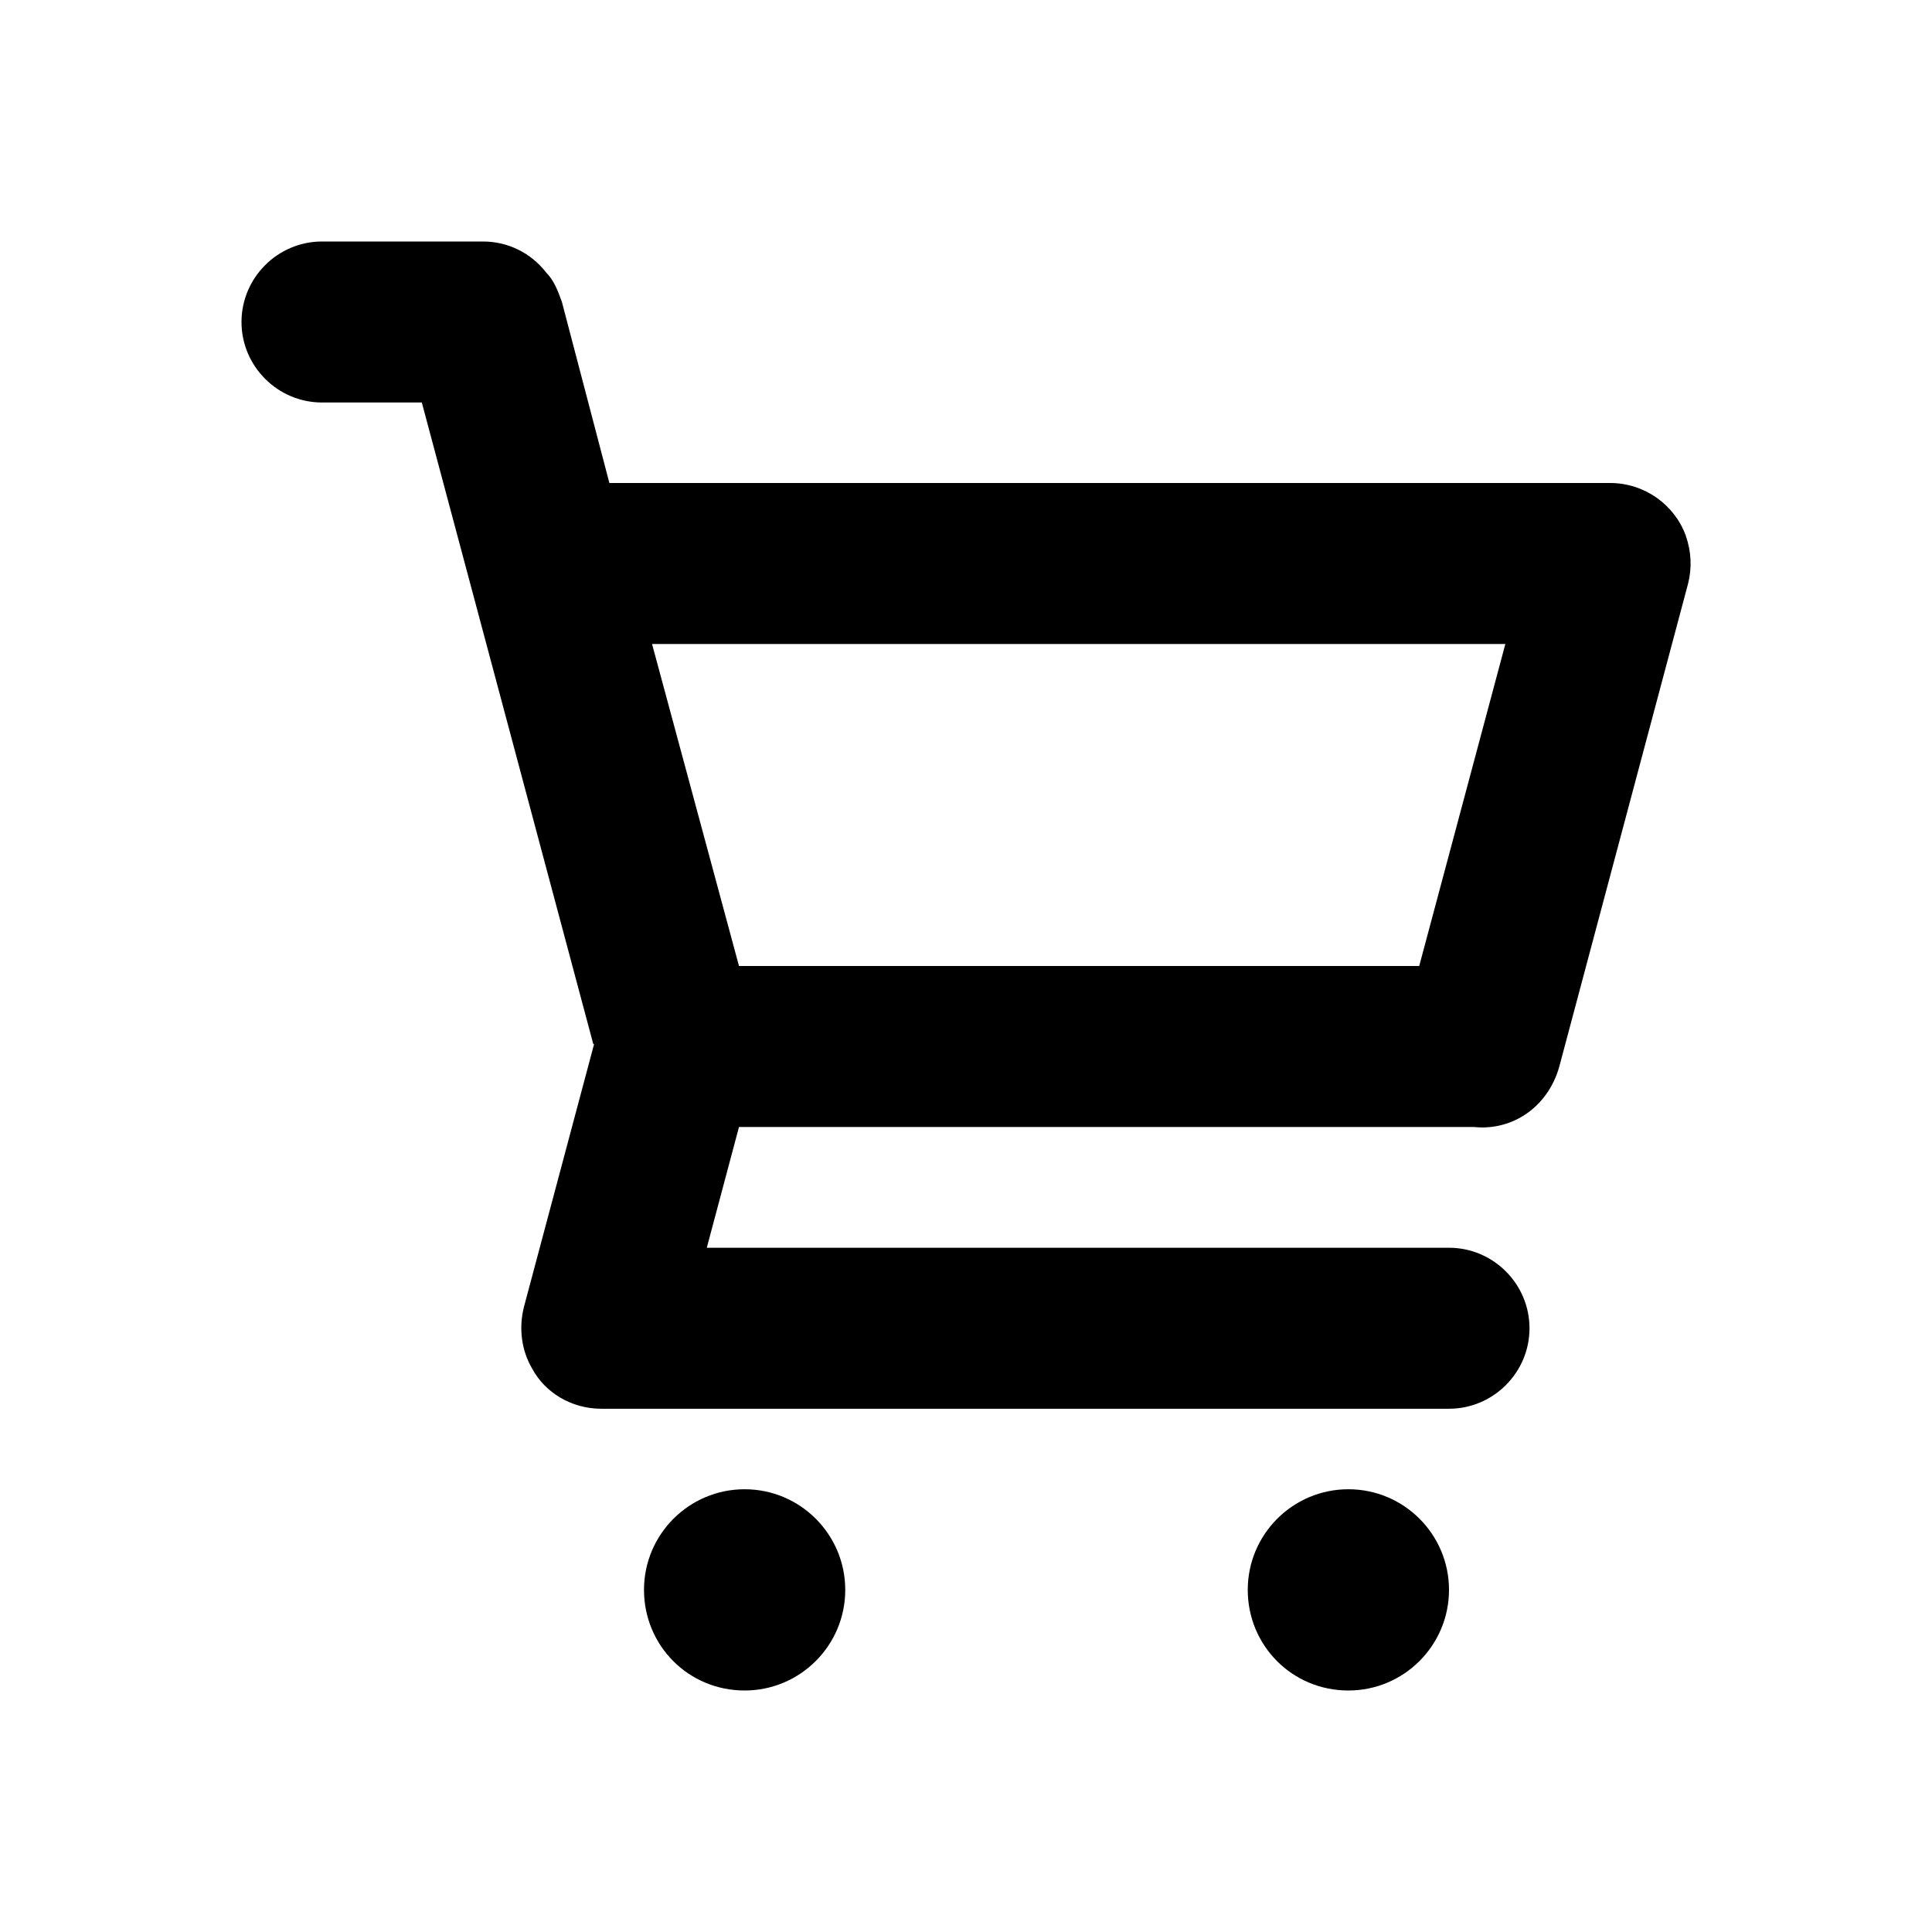
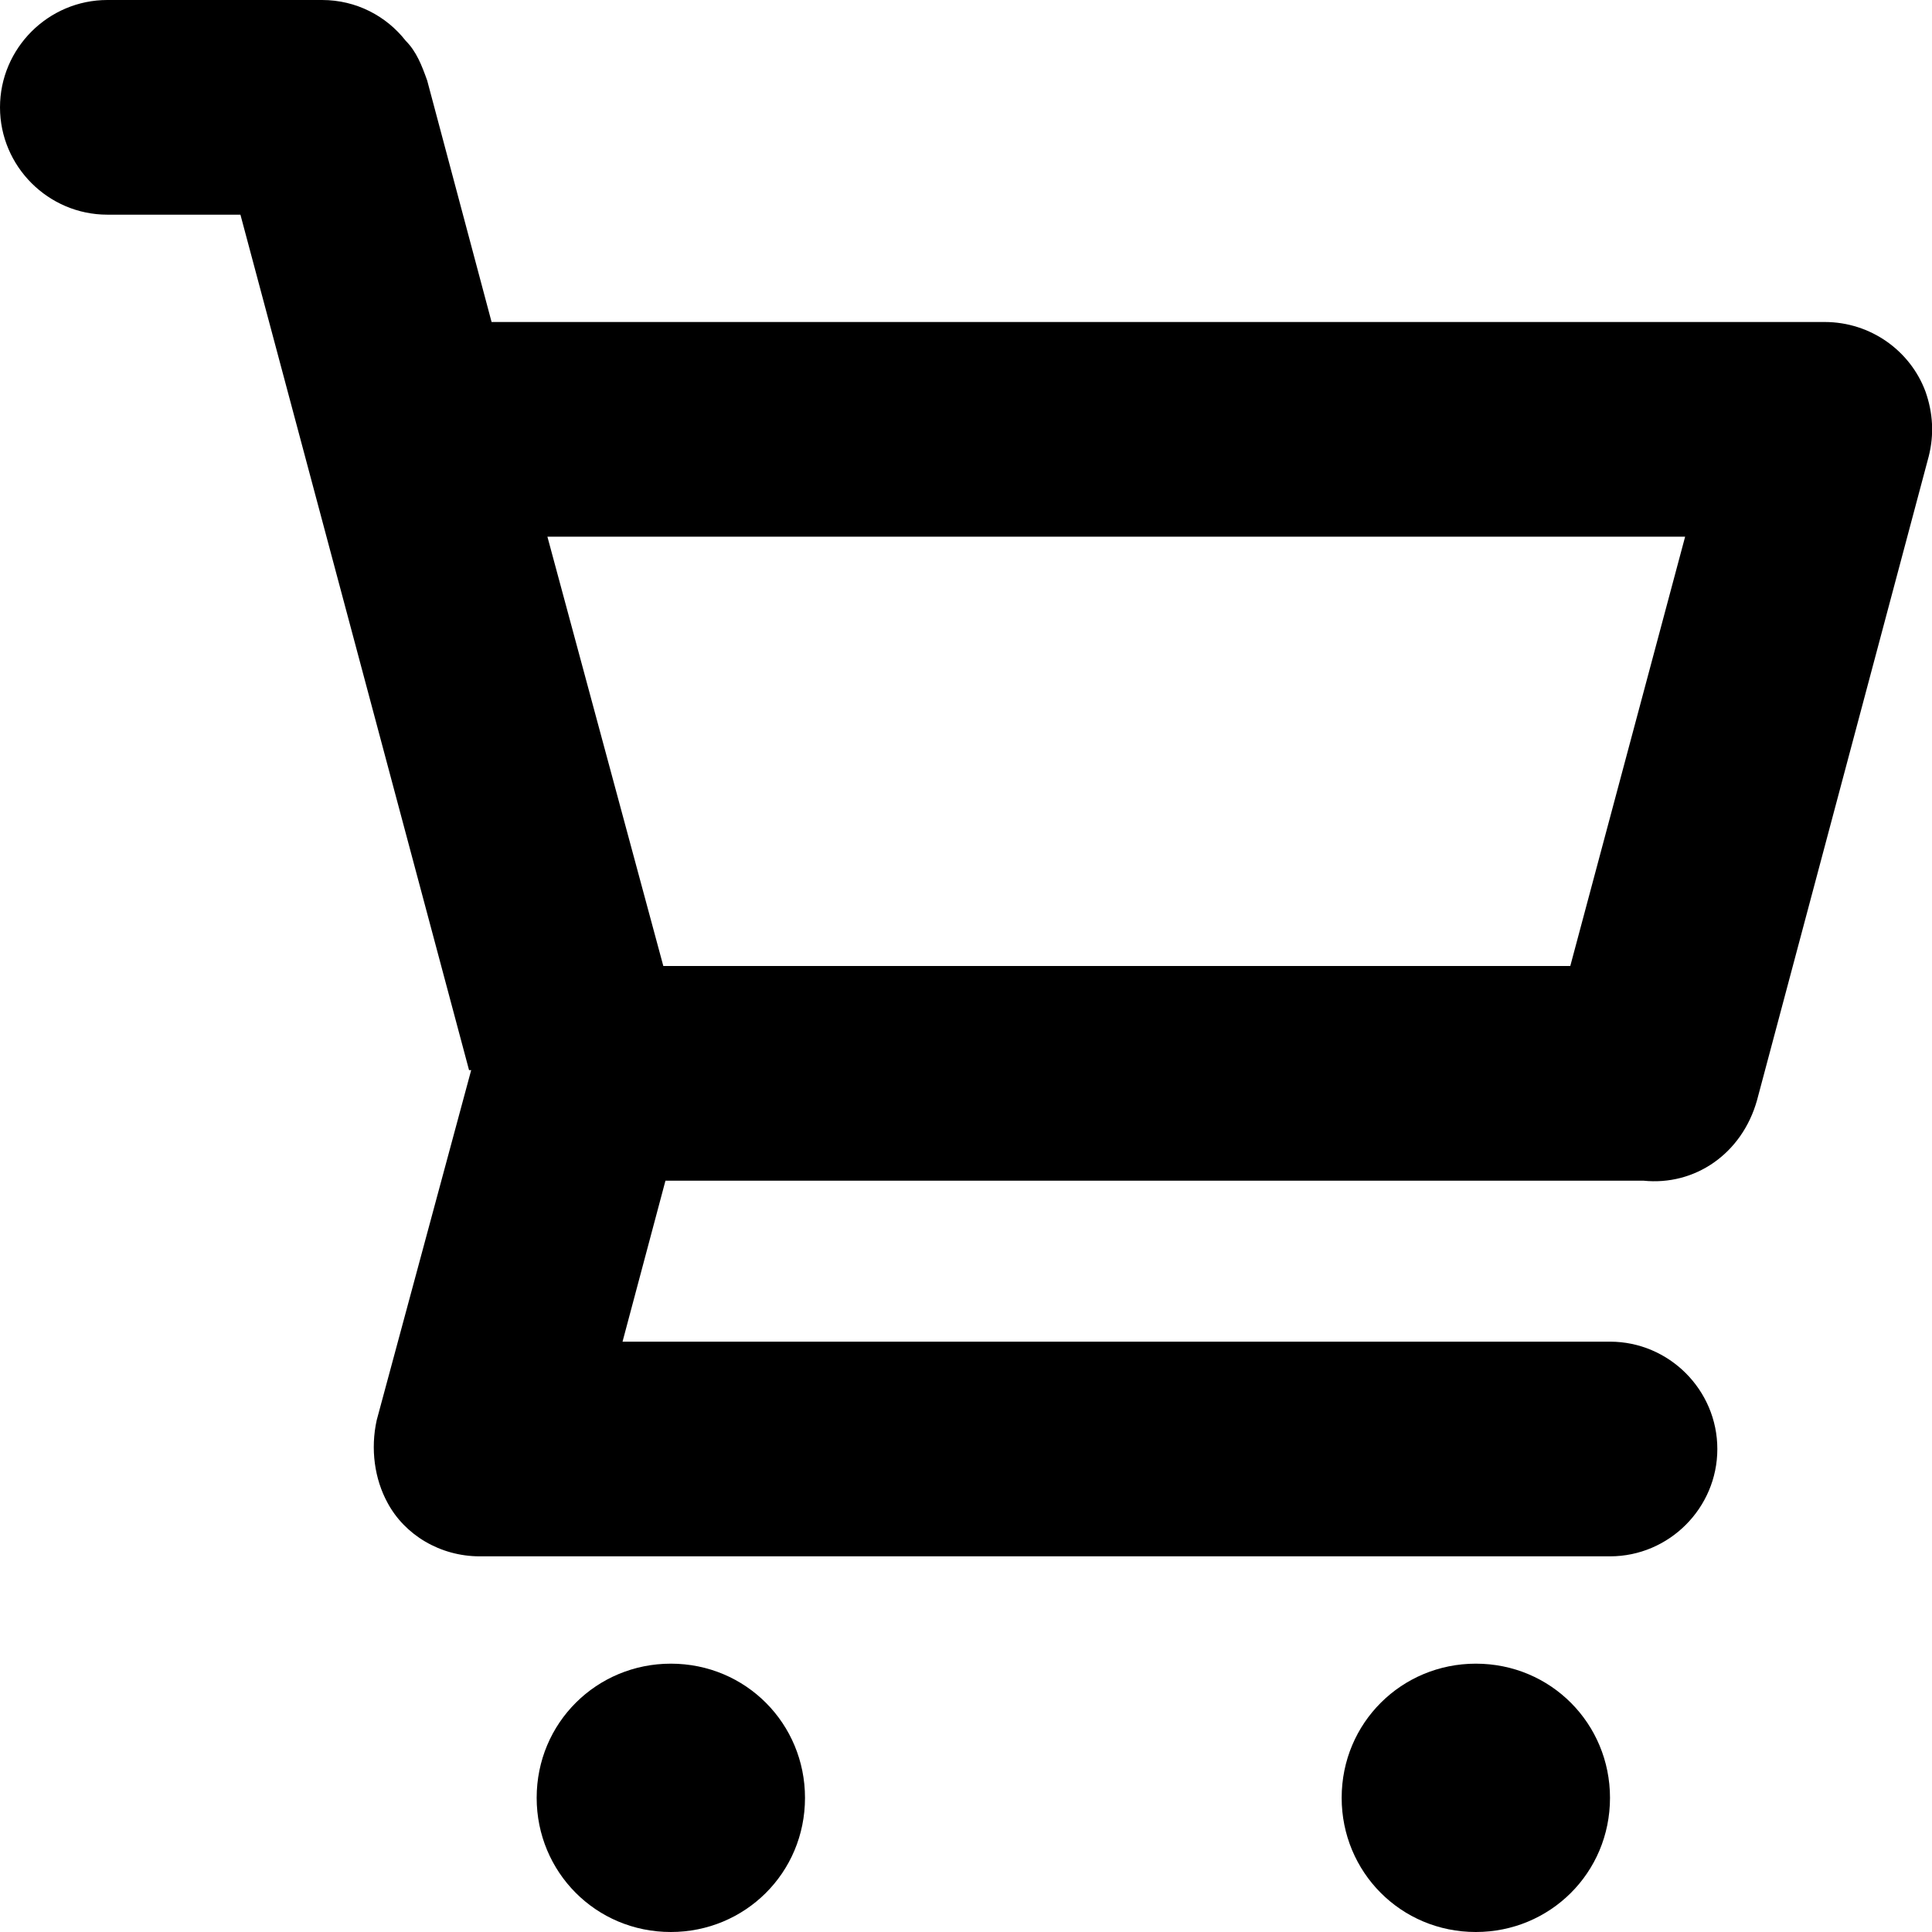
- <svg xmlns="http://www.w3.org/2000/svg" viewBox="0 0 24 24">
-   <path d="M7.37 12.97L5.24 5H4c-.55 0-1-.45-1-1s.45-1 1-1h2c.32 0 .6.15.78.38.1.1.15.23.2.37L7.57 6H20c.43 0 .8.27.94.65.07.2.08.4.03.6l-1.6 6c-.14.5-.58.8-1.06.75H9.18l-.4 1.5H18c.55 0 1 .45 1 1s-.45 1-1 1H7.47c-.37 0-.7-.2-.86-.5-.13-.22-.17-.5-.1-.77l.87-3.26zm1.8-.97h8.46l1.07-4H8.1l1.08 4zm.08 9C8.55 21 8 20.44 8 19.75s.56-1.25 1.25-1.25 1.25.56 1.25 1.25S9.94 21 9.25 21zm7.5 0c-.7 0-1.25-.56-1.25-1.25s.56-1.25 1.25-1.25 1.25.56 1.25 1.25S17.44 21 16.75 21z" />
+ <svg xmlns="http://www.w3.org/2000/svg" viewBox="0 0 18 18">
+   <path d="M4.37 9.97L2.24 2H1c-.55 0-1-.45-1-1s.45-1 1-1h2c.32 0 .6.15.78.38.1.1.15.23.2.37L4.58 3H17c.43 0 .8.27.94.65.07.2.08.4.03.6l-1.6 6c-.14.5-.58.8-1.06.75H6.2l-.4 1.5H15c.55 0 1 .45 1 1s-.45 1-1 1H4.47c-.37 0-.7-.2-.86-.5-.12-.22-.16-.5-.1-.77l.88-3.26zM6.17 9h8.46l1.07-4H5.1l1.08 4zm.08 9C5.55 18 5 17.44 5 16.75c0-.7.56-1.25 1.25-1.25.7 0 1.25.56 1.25 1.25 0 .7-.56 1.25-1.25 1.25zm7.5 0c-.7 0-1.25-.56-1.25-1.25 0-.7.56-1.25 1.25-1.25.7 0 1.25.56 1.25 1.25 0 .7-.56 1.25-1.25 1.25z" />
</svg>
